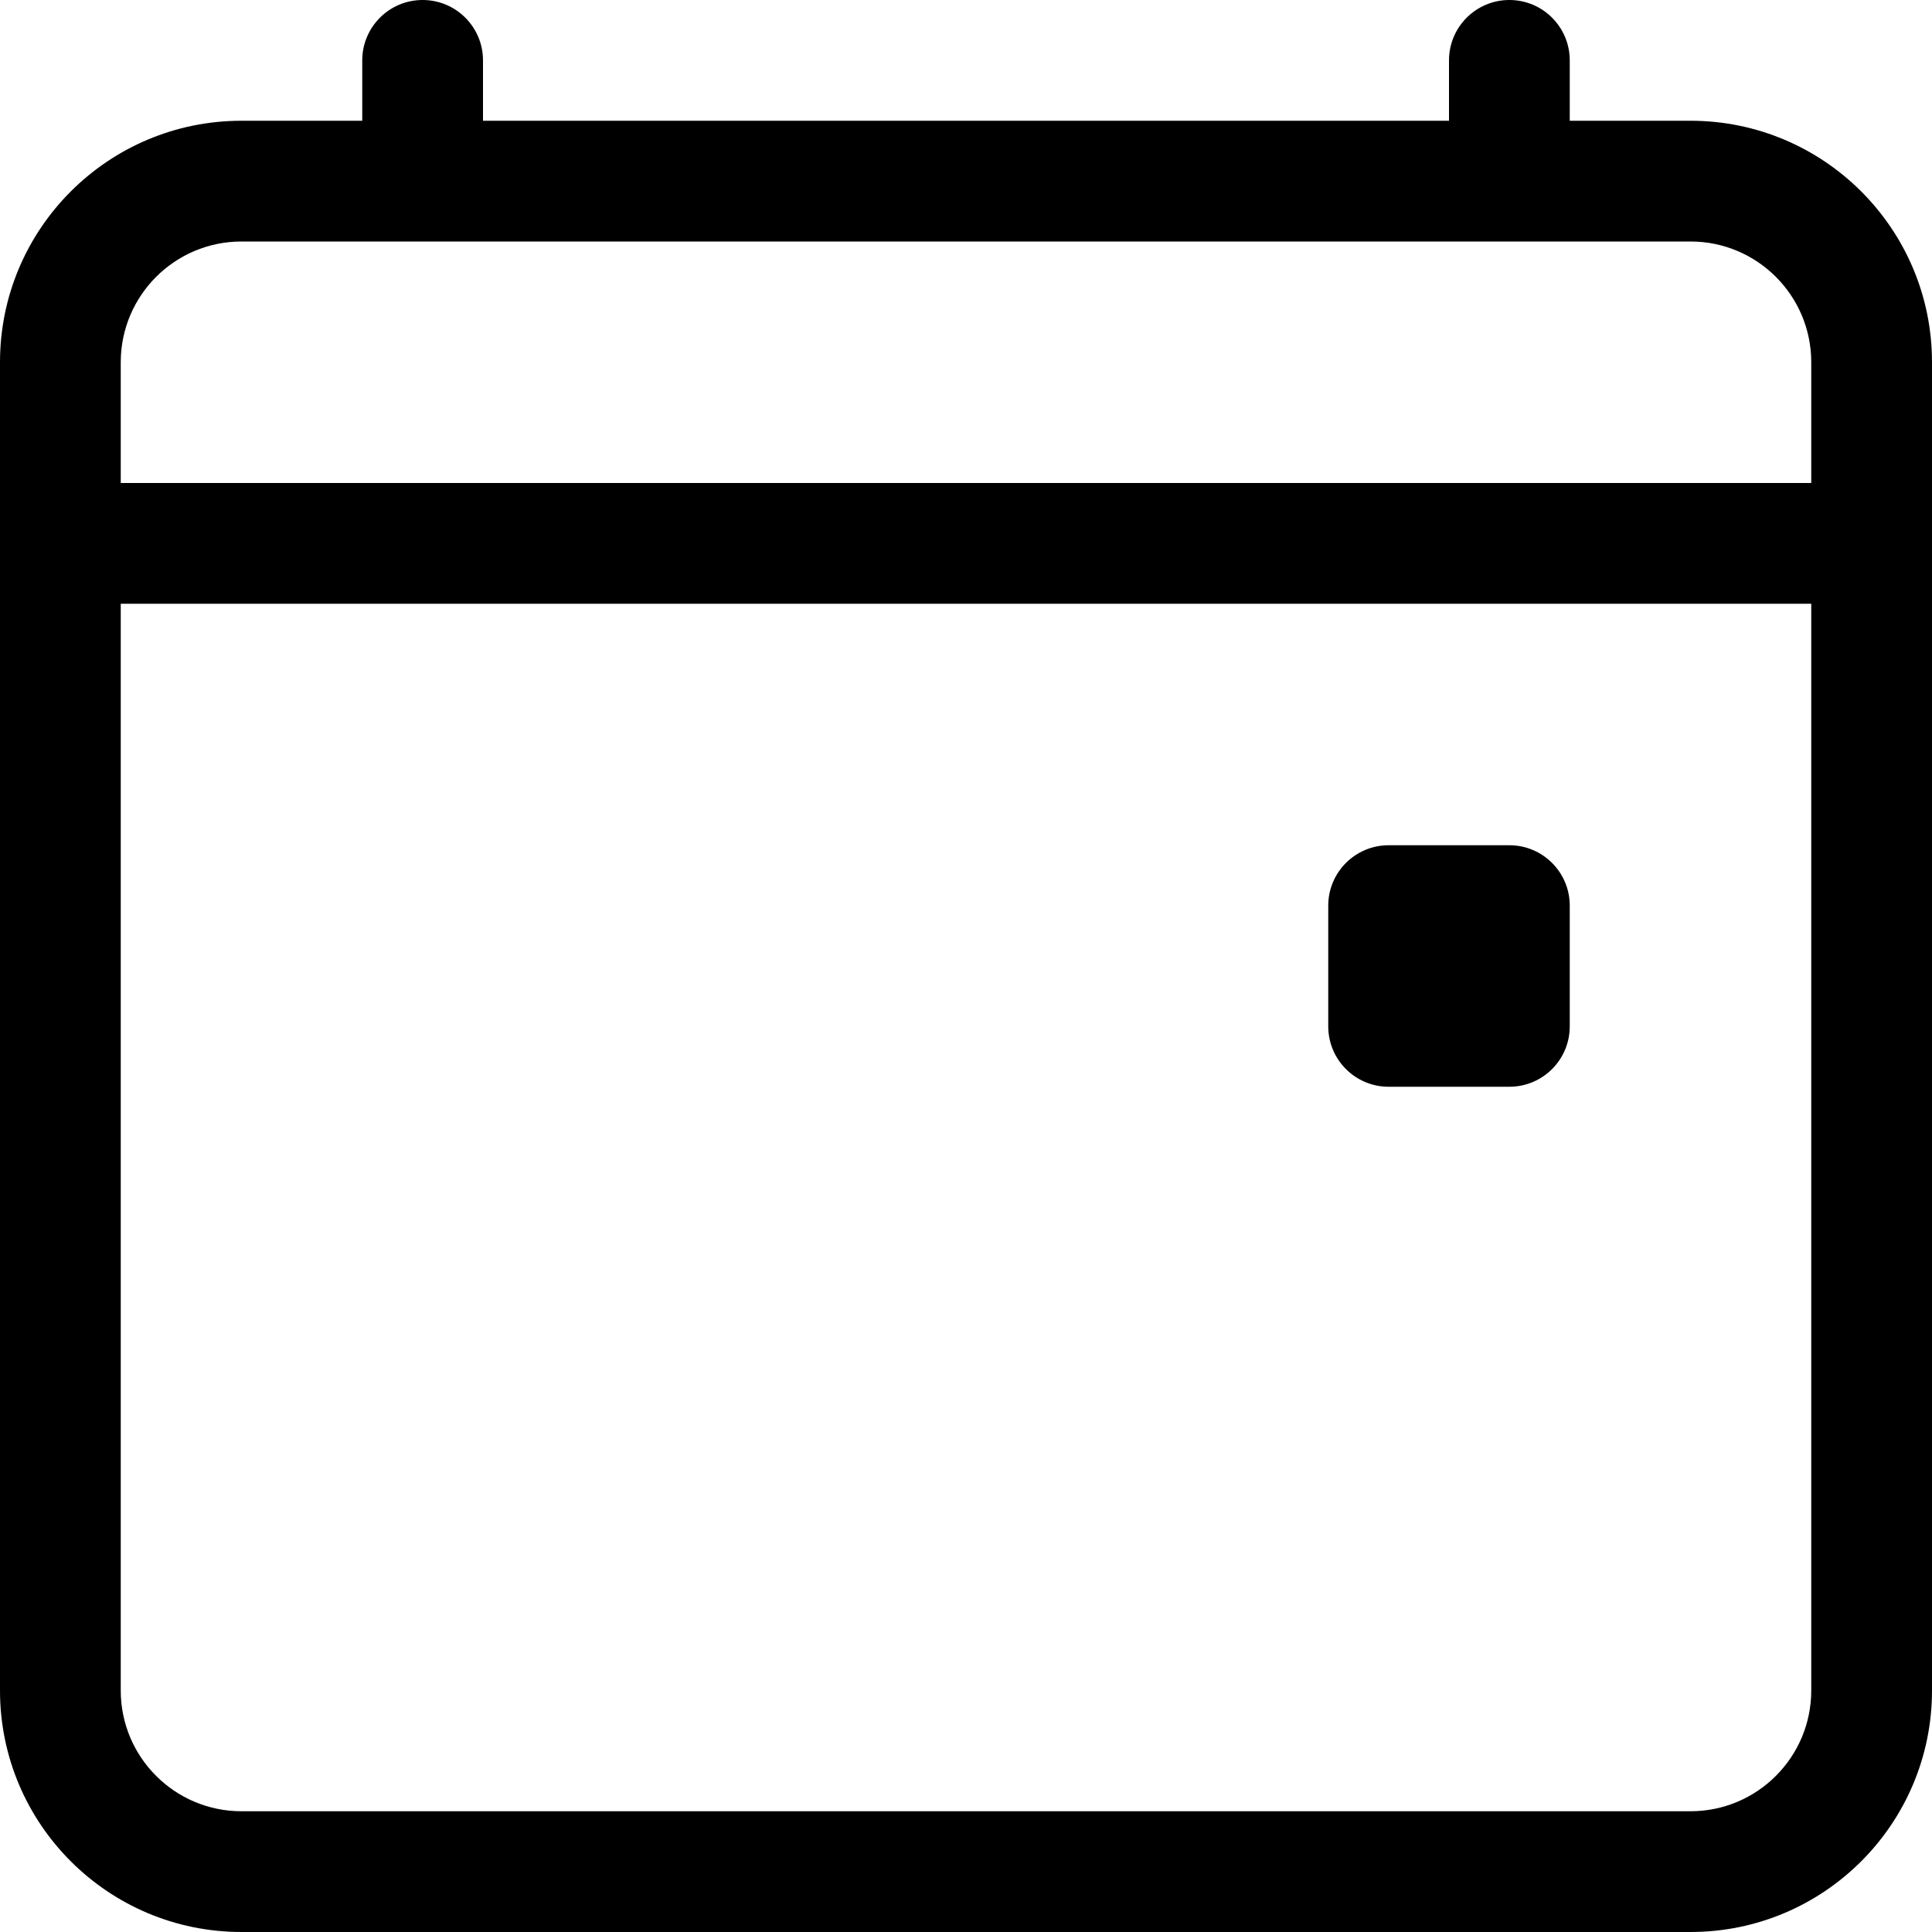
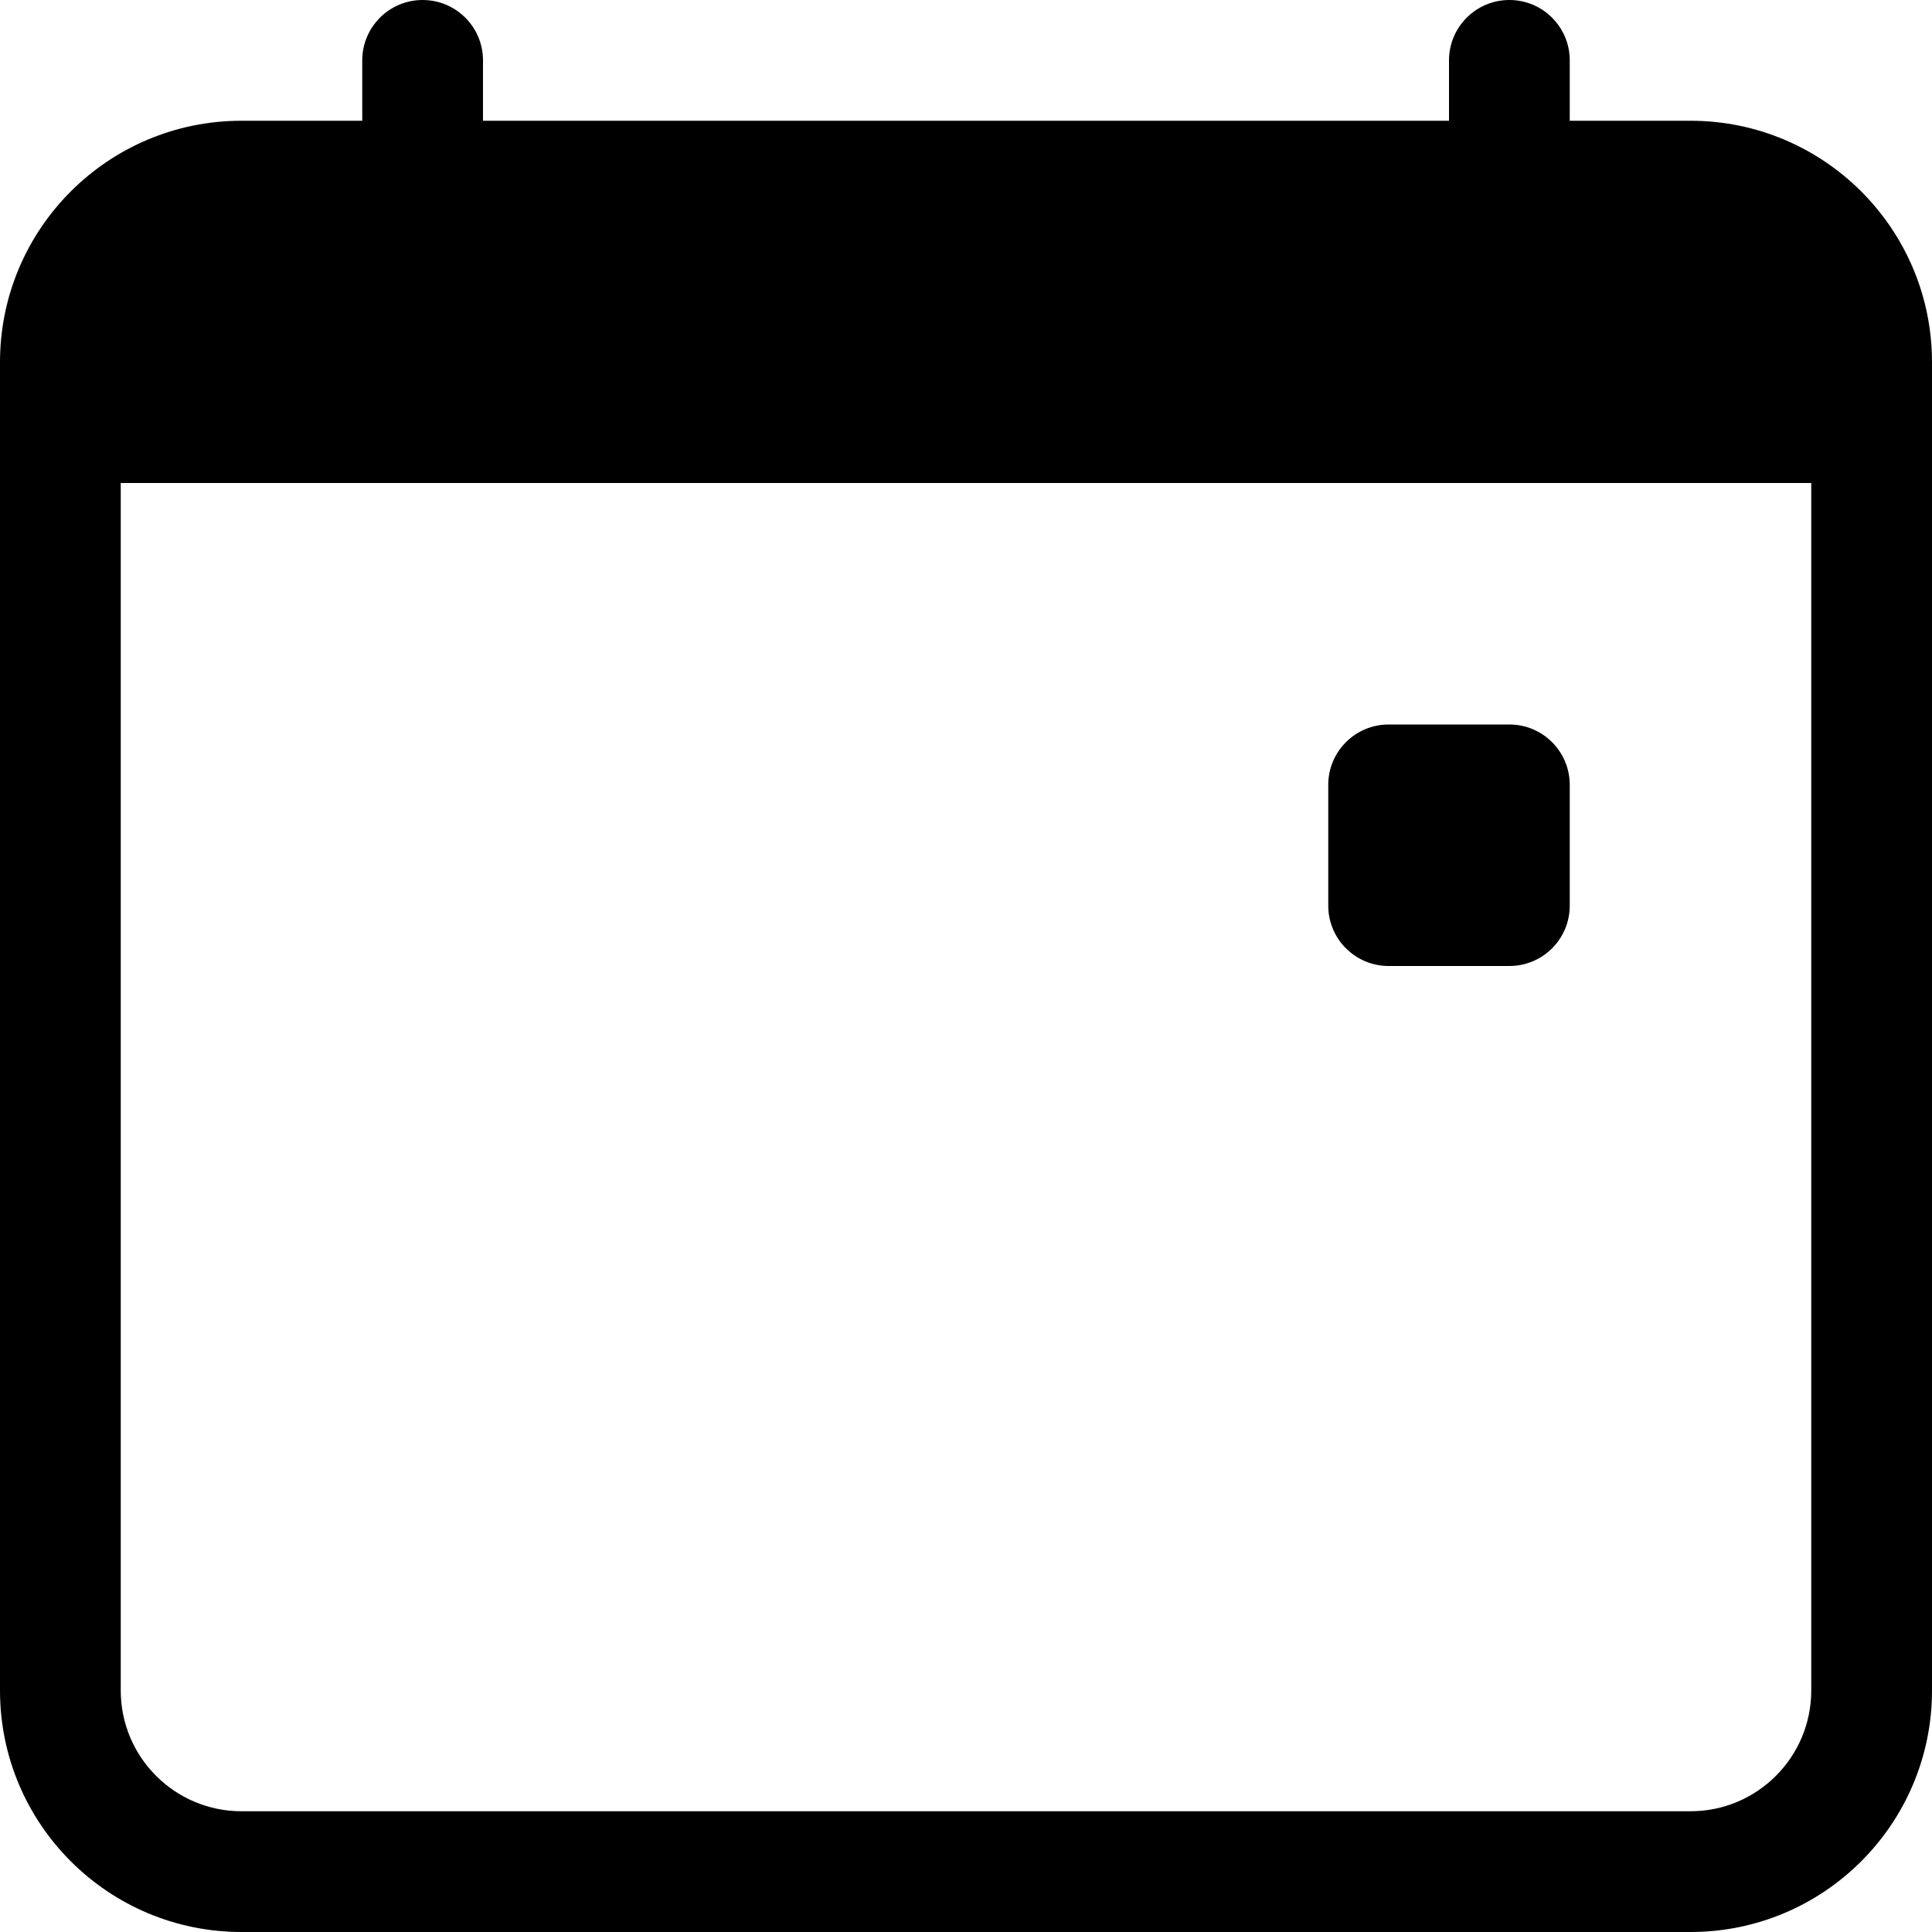
- <svg xmlns="http://www.w3.org/2000/svg" width="16" height="16" fill="currentColor" class="bi bi-calendar4-event" viewBox="0 0 16 16">
-   <path d="M3.5 0a.5.5 0 0 1 .5.5V1h8V.5a.5.5 0 0 1 1 0V1h1a2 2 0 0 1 2 2v11a2 2 0 0 1-2 2H2a2 2 0 0 1-2-2V3a2 2 0 0 1 2-2h1V.5a.5.5 0 0 1 .5-.5M2 2a1 1 0 0 0-1 1v1h14V3a1 1 0 0 0-1-1zm13 3H1v9a1 1 0 0 0 1 1h12a1 1 0 0 0 1-1z" />
-   <path d="M11 7.5a.5.5 0 0 1 .5-.5h1a.5.5 0 0 1 .5.5v1a.5.5 0 0 1-.5.5h-1a.5.5 0 0 1-.5-.5z" />
+ <svg xmlns="http://www.w3.org/2000/svg" width="16" height="16" fill="currentColor" class="bi bi-calendar-event" viewBox="0 0 16 16">
+   <path d="M11 6.5a.5.5 0 0 1 .5-.5h1a.5.5 0 0 1 .5.5v1a.5.5 0 0 1-.5.5h-1a.5.5 0 0 1-.5-.5z" />
+   <path d="M3.5 0a.5.5 0 0 1 .5.5V1h8V.5a.5.5 0 0 1 1 0V1h1a2 2 0 0 1 2 2v11a2 2 0 0 1-2 2H2a2 2 0 0 1-2-2V3a2 2 0 0 1 2-2h1V.5a.5.5 0 0 1 .5-.5M1 4v10a1 1 0 0 0 1 1h12a1 1 0 0 0 1-1V4z" />
</svg>
